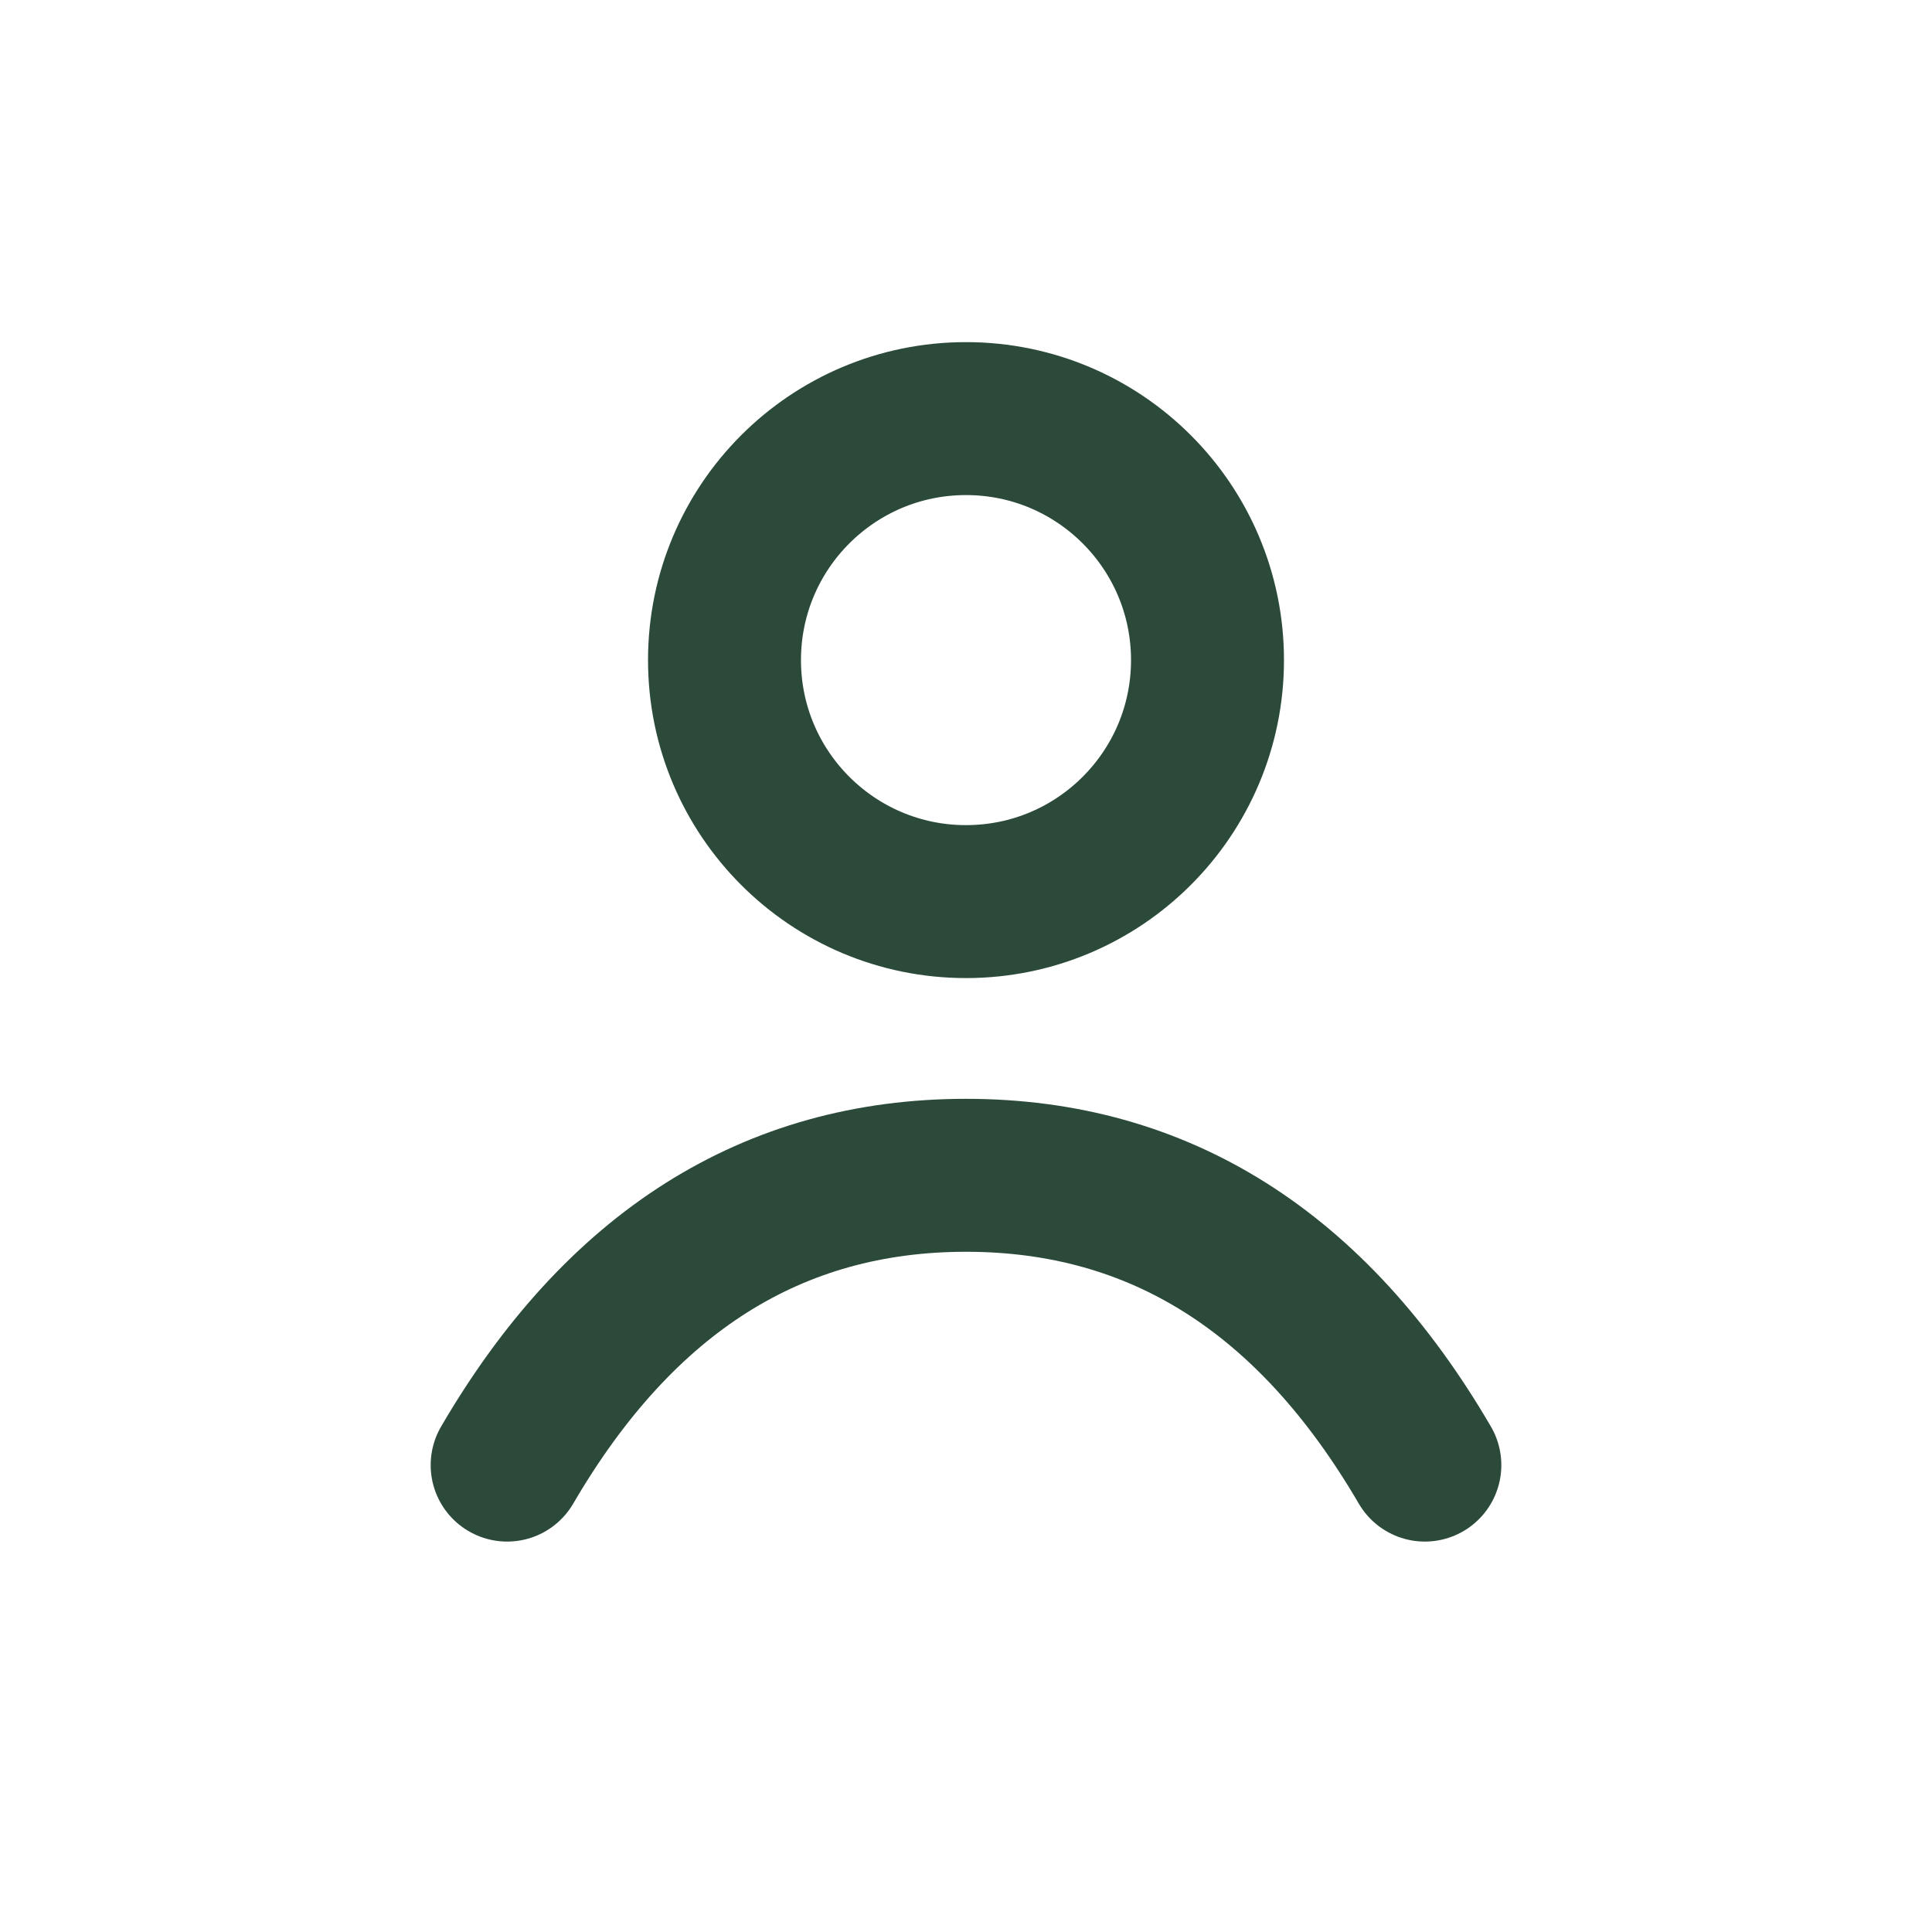
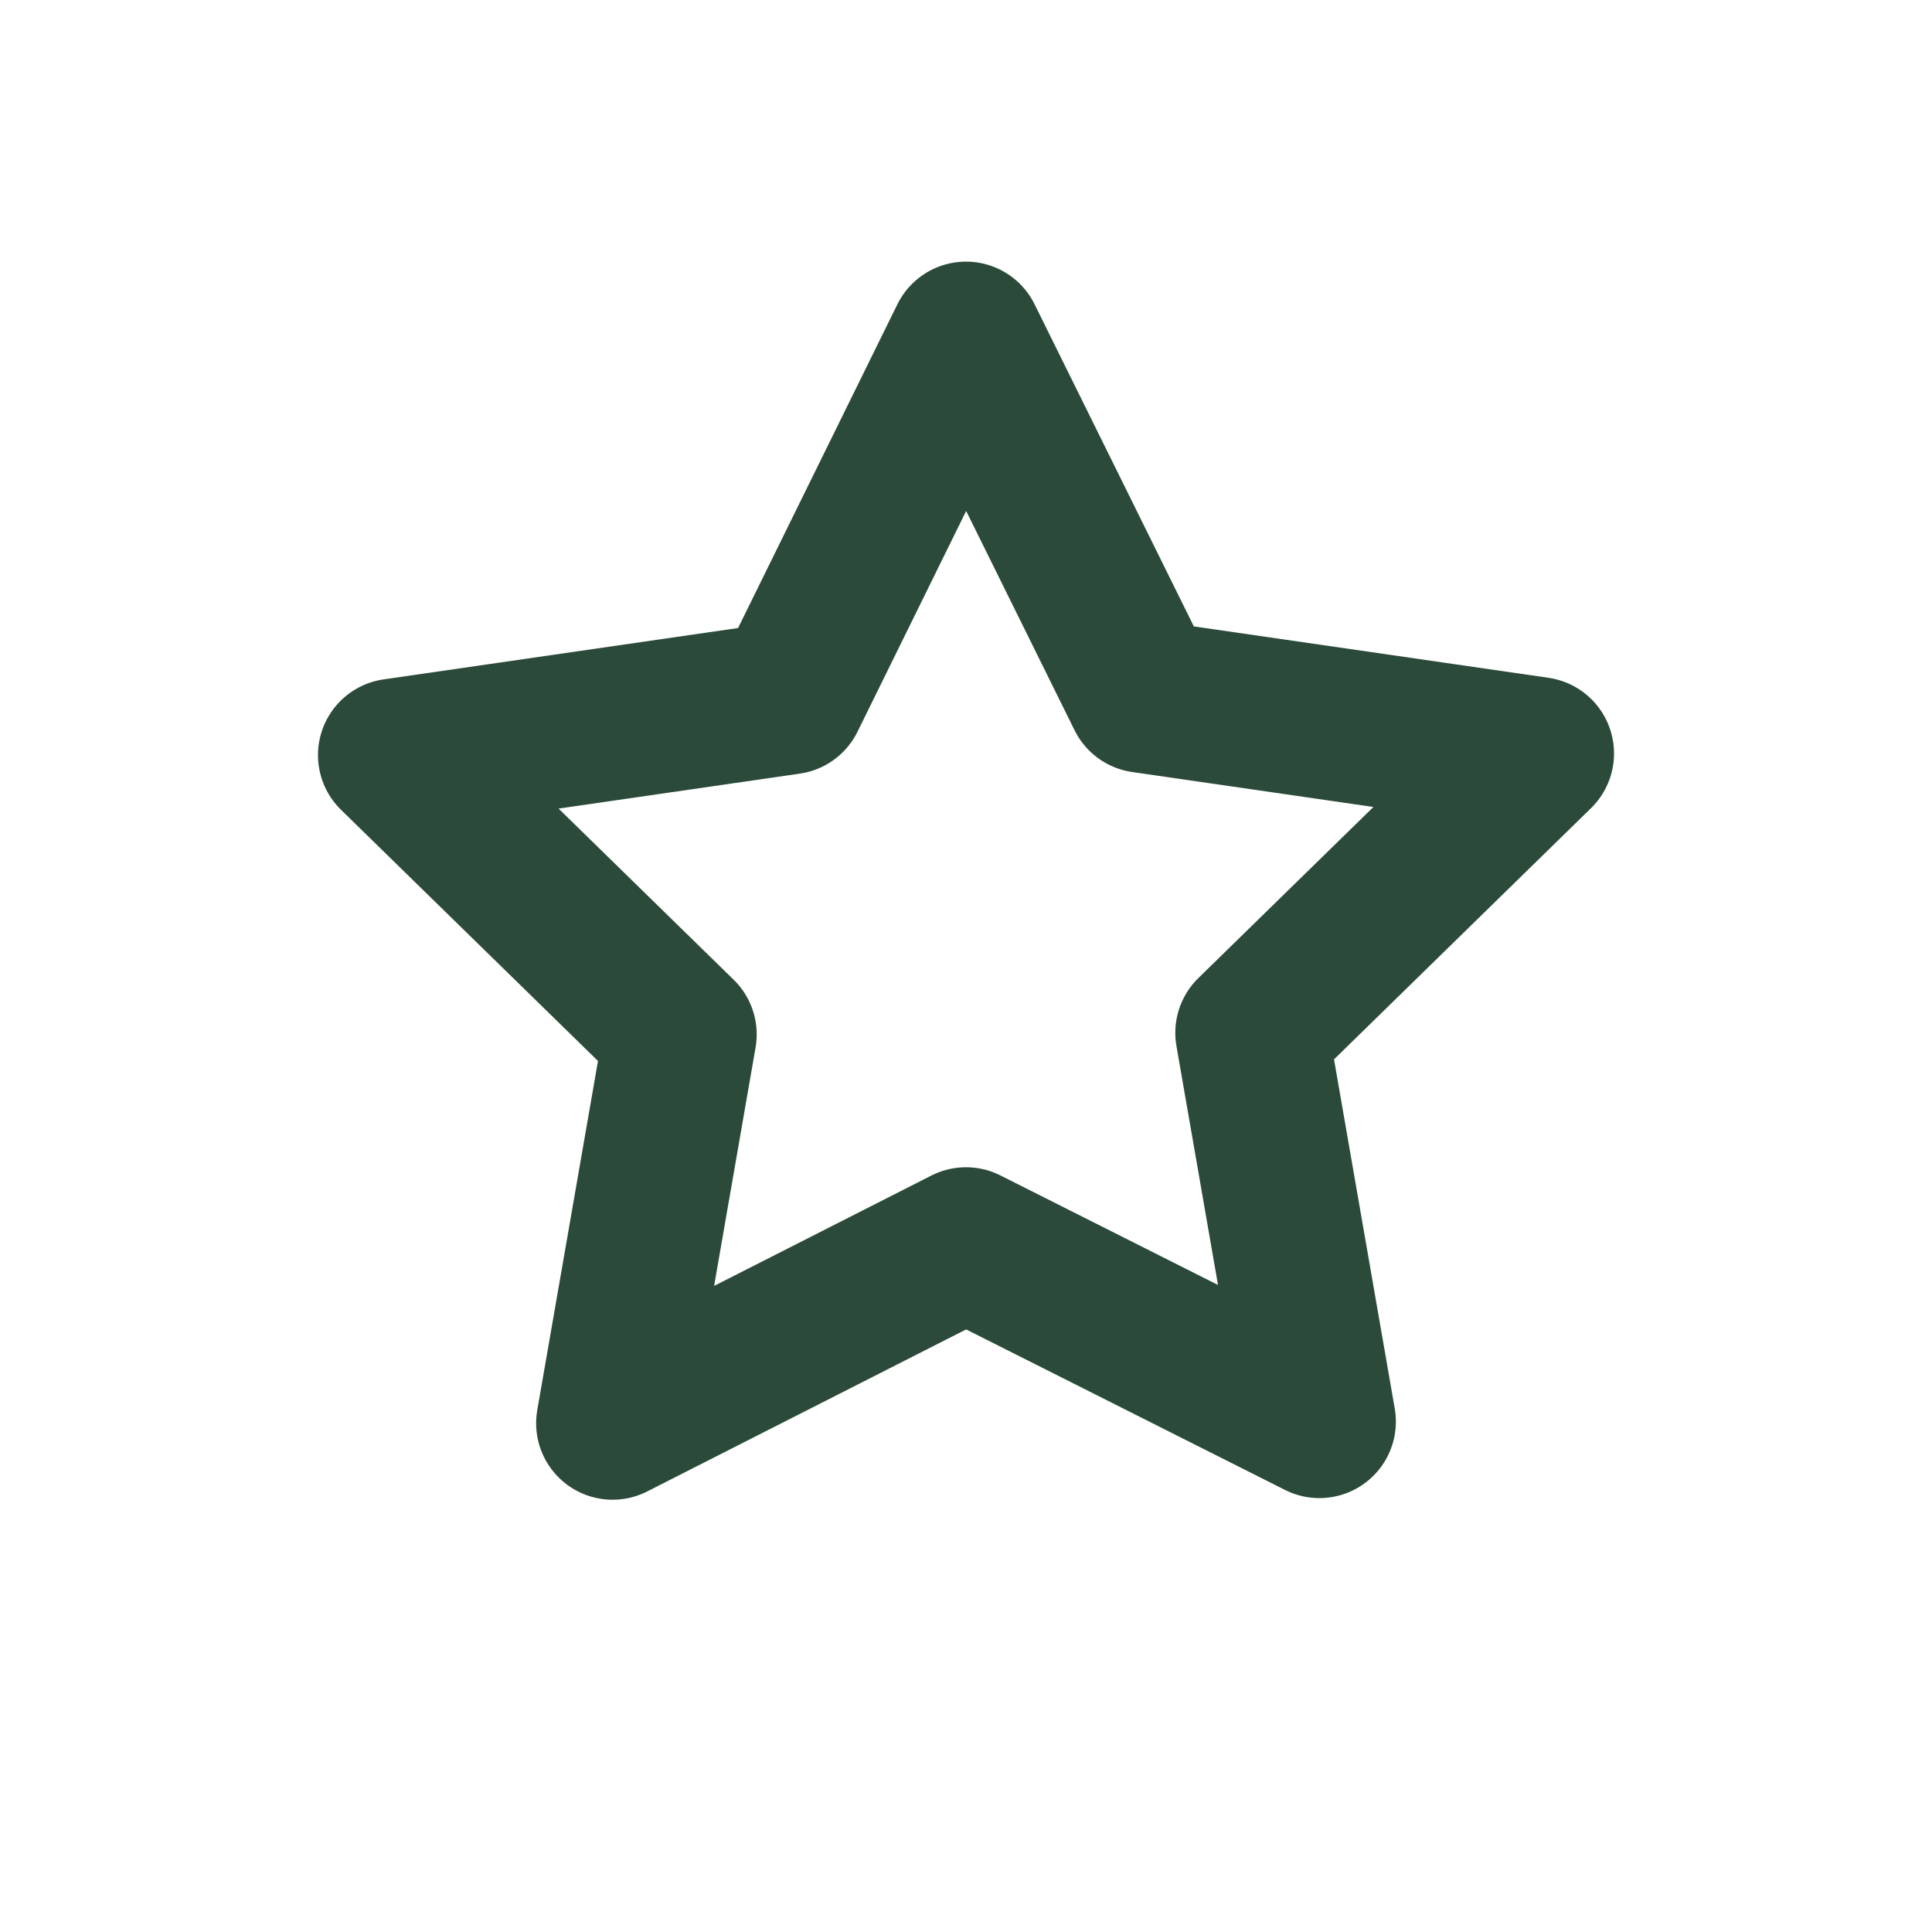
<svg xmlns="http://www.w3.org/2000/svg" viewBox="0 0 24 24" fill="none" stroke="#2b4a39" stroke-width="1.9" stroke-linecap="round" stroke-linejoin="round">
-   <circle cx="12" cy="8.2" r="3" />
-   <path d="M6.3 18.2c1.4-2.4 3.3-3.6 5.7-3.6s4.3 1.2 5.7 3.6" />
+   <path d="M12 4.2l2.2 4.45 4.9.71-3.55 3.47.84 4.83L12 15.45 7.61 17.68l.84-4.83L4.9 9.38l4.9-.71L12 4.2z" />
</svg>
